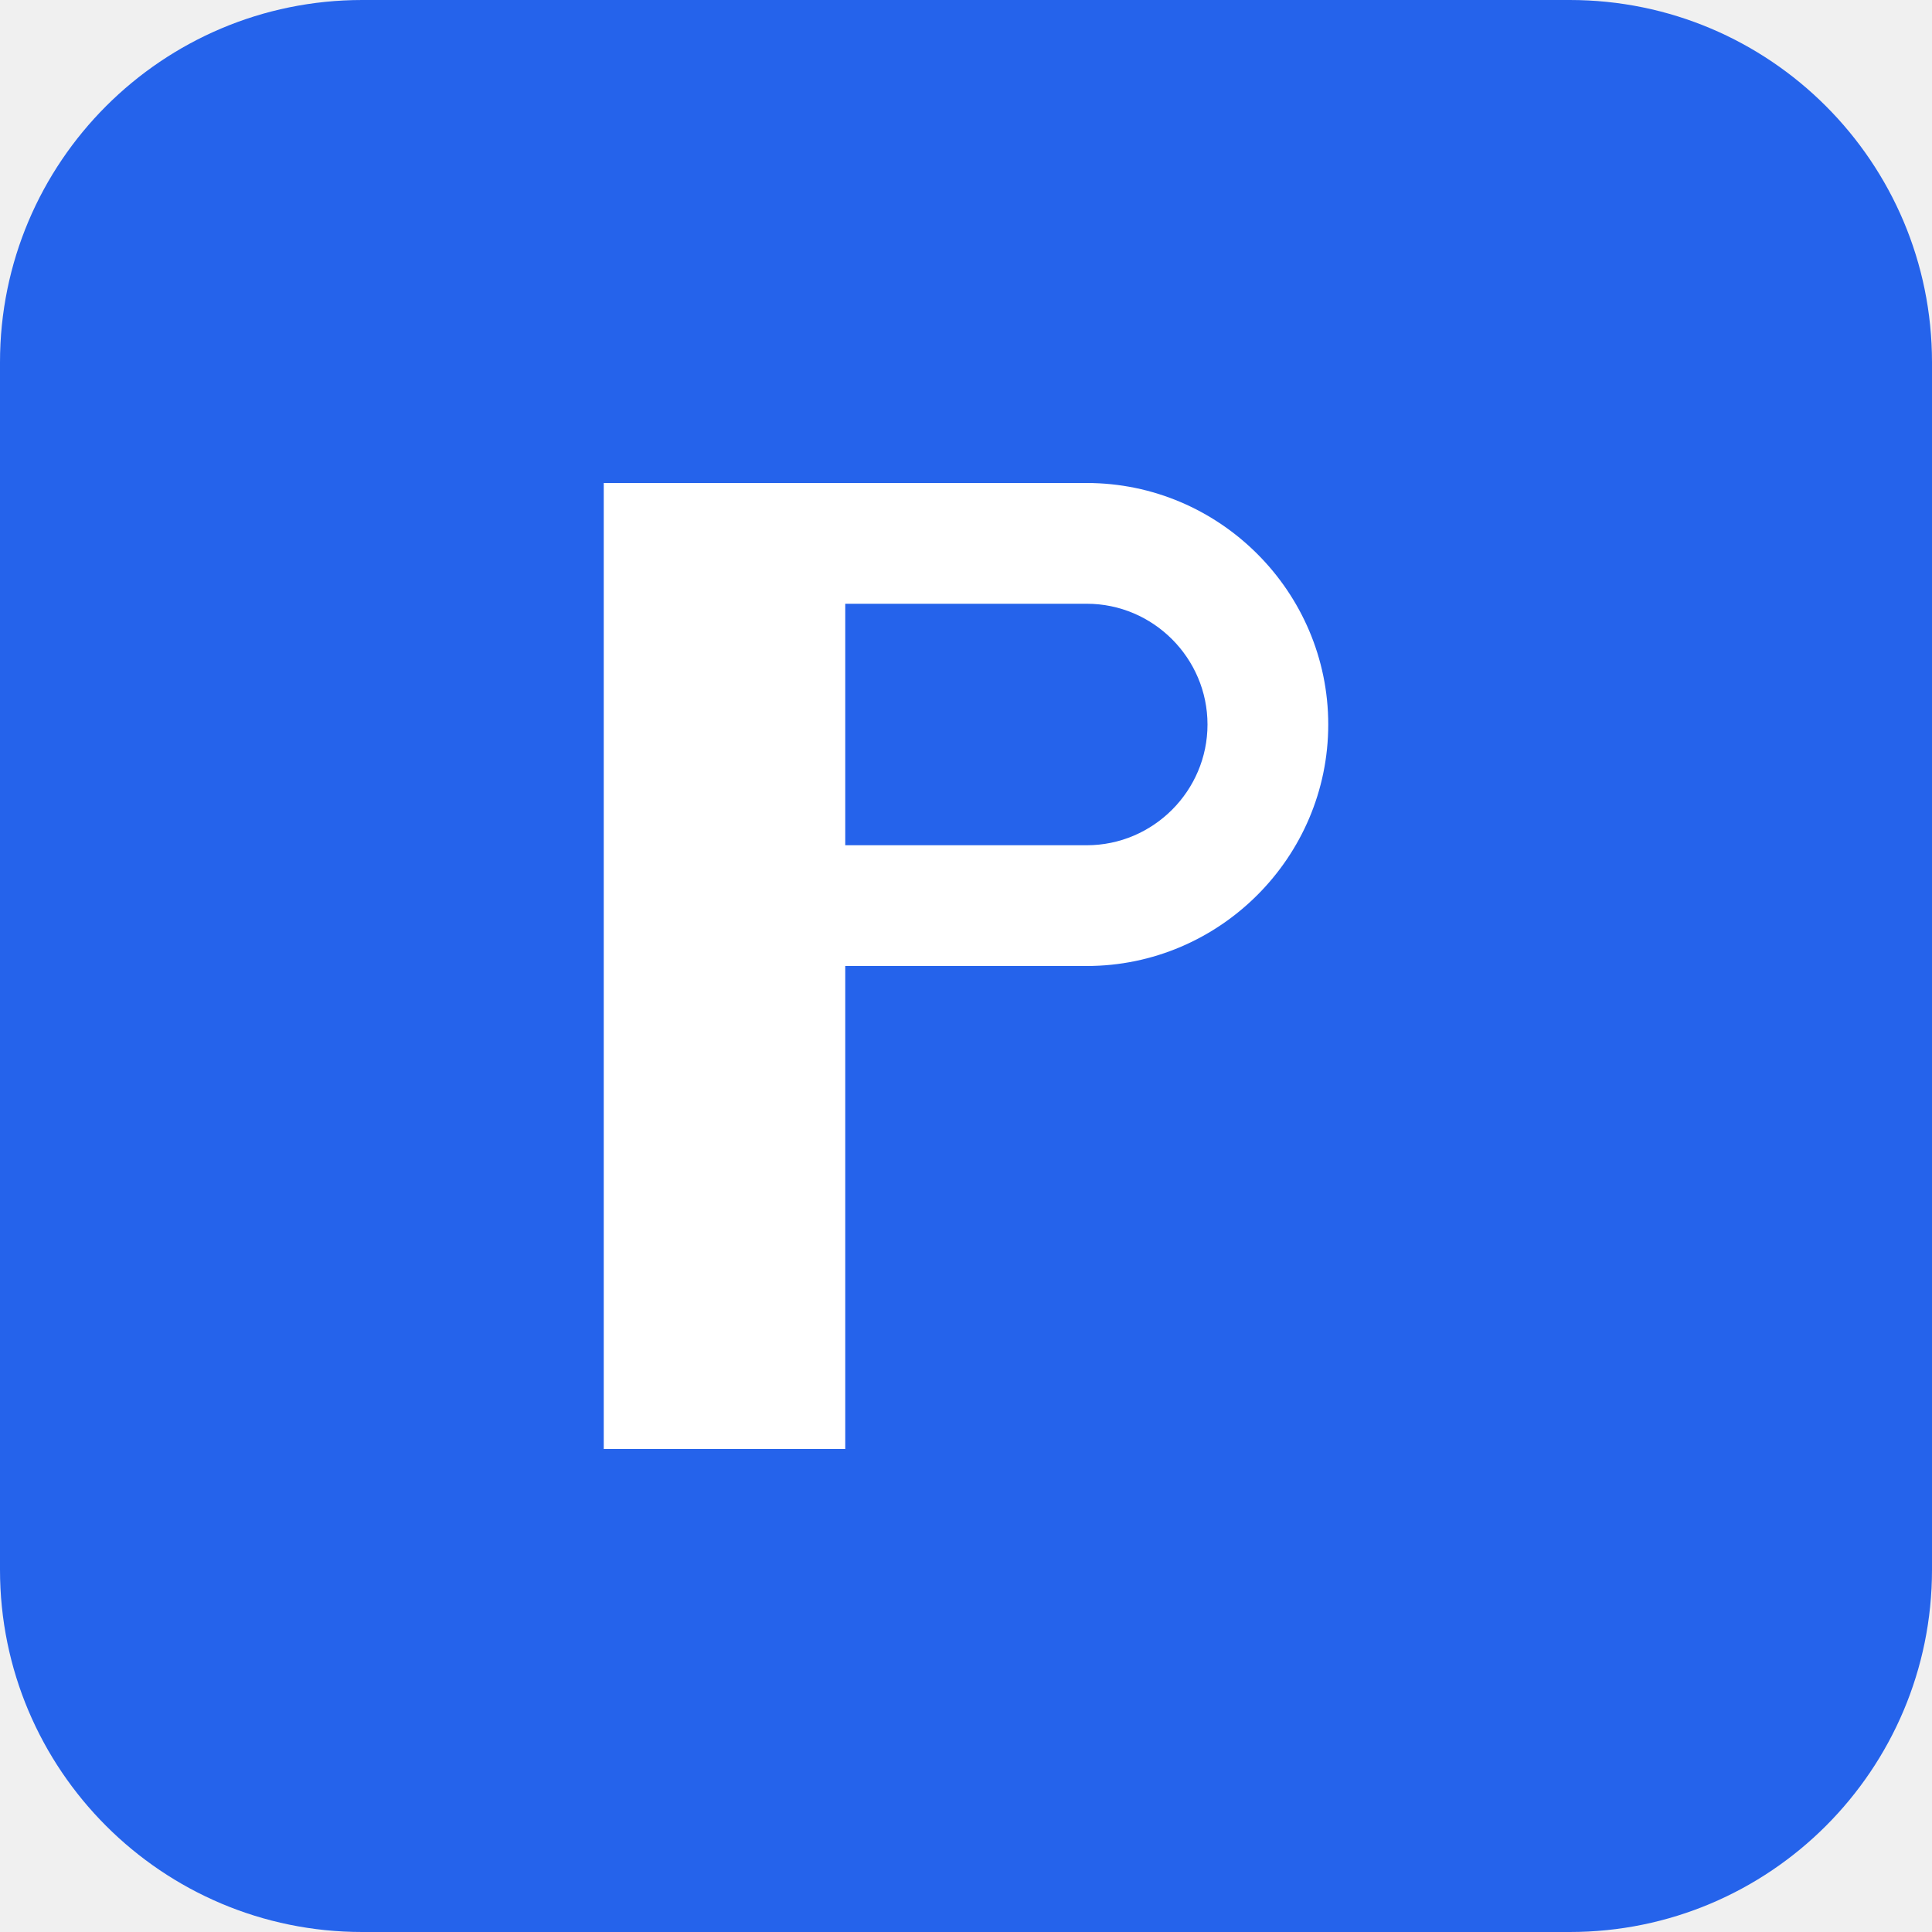
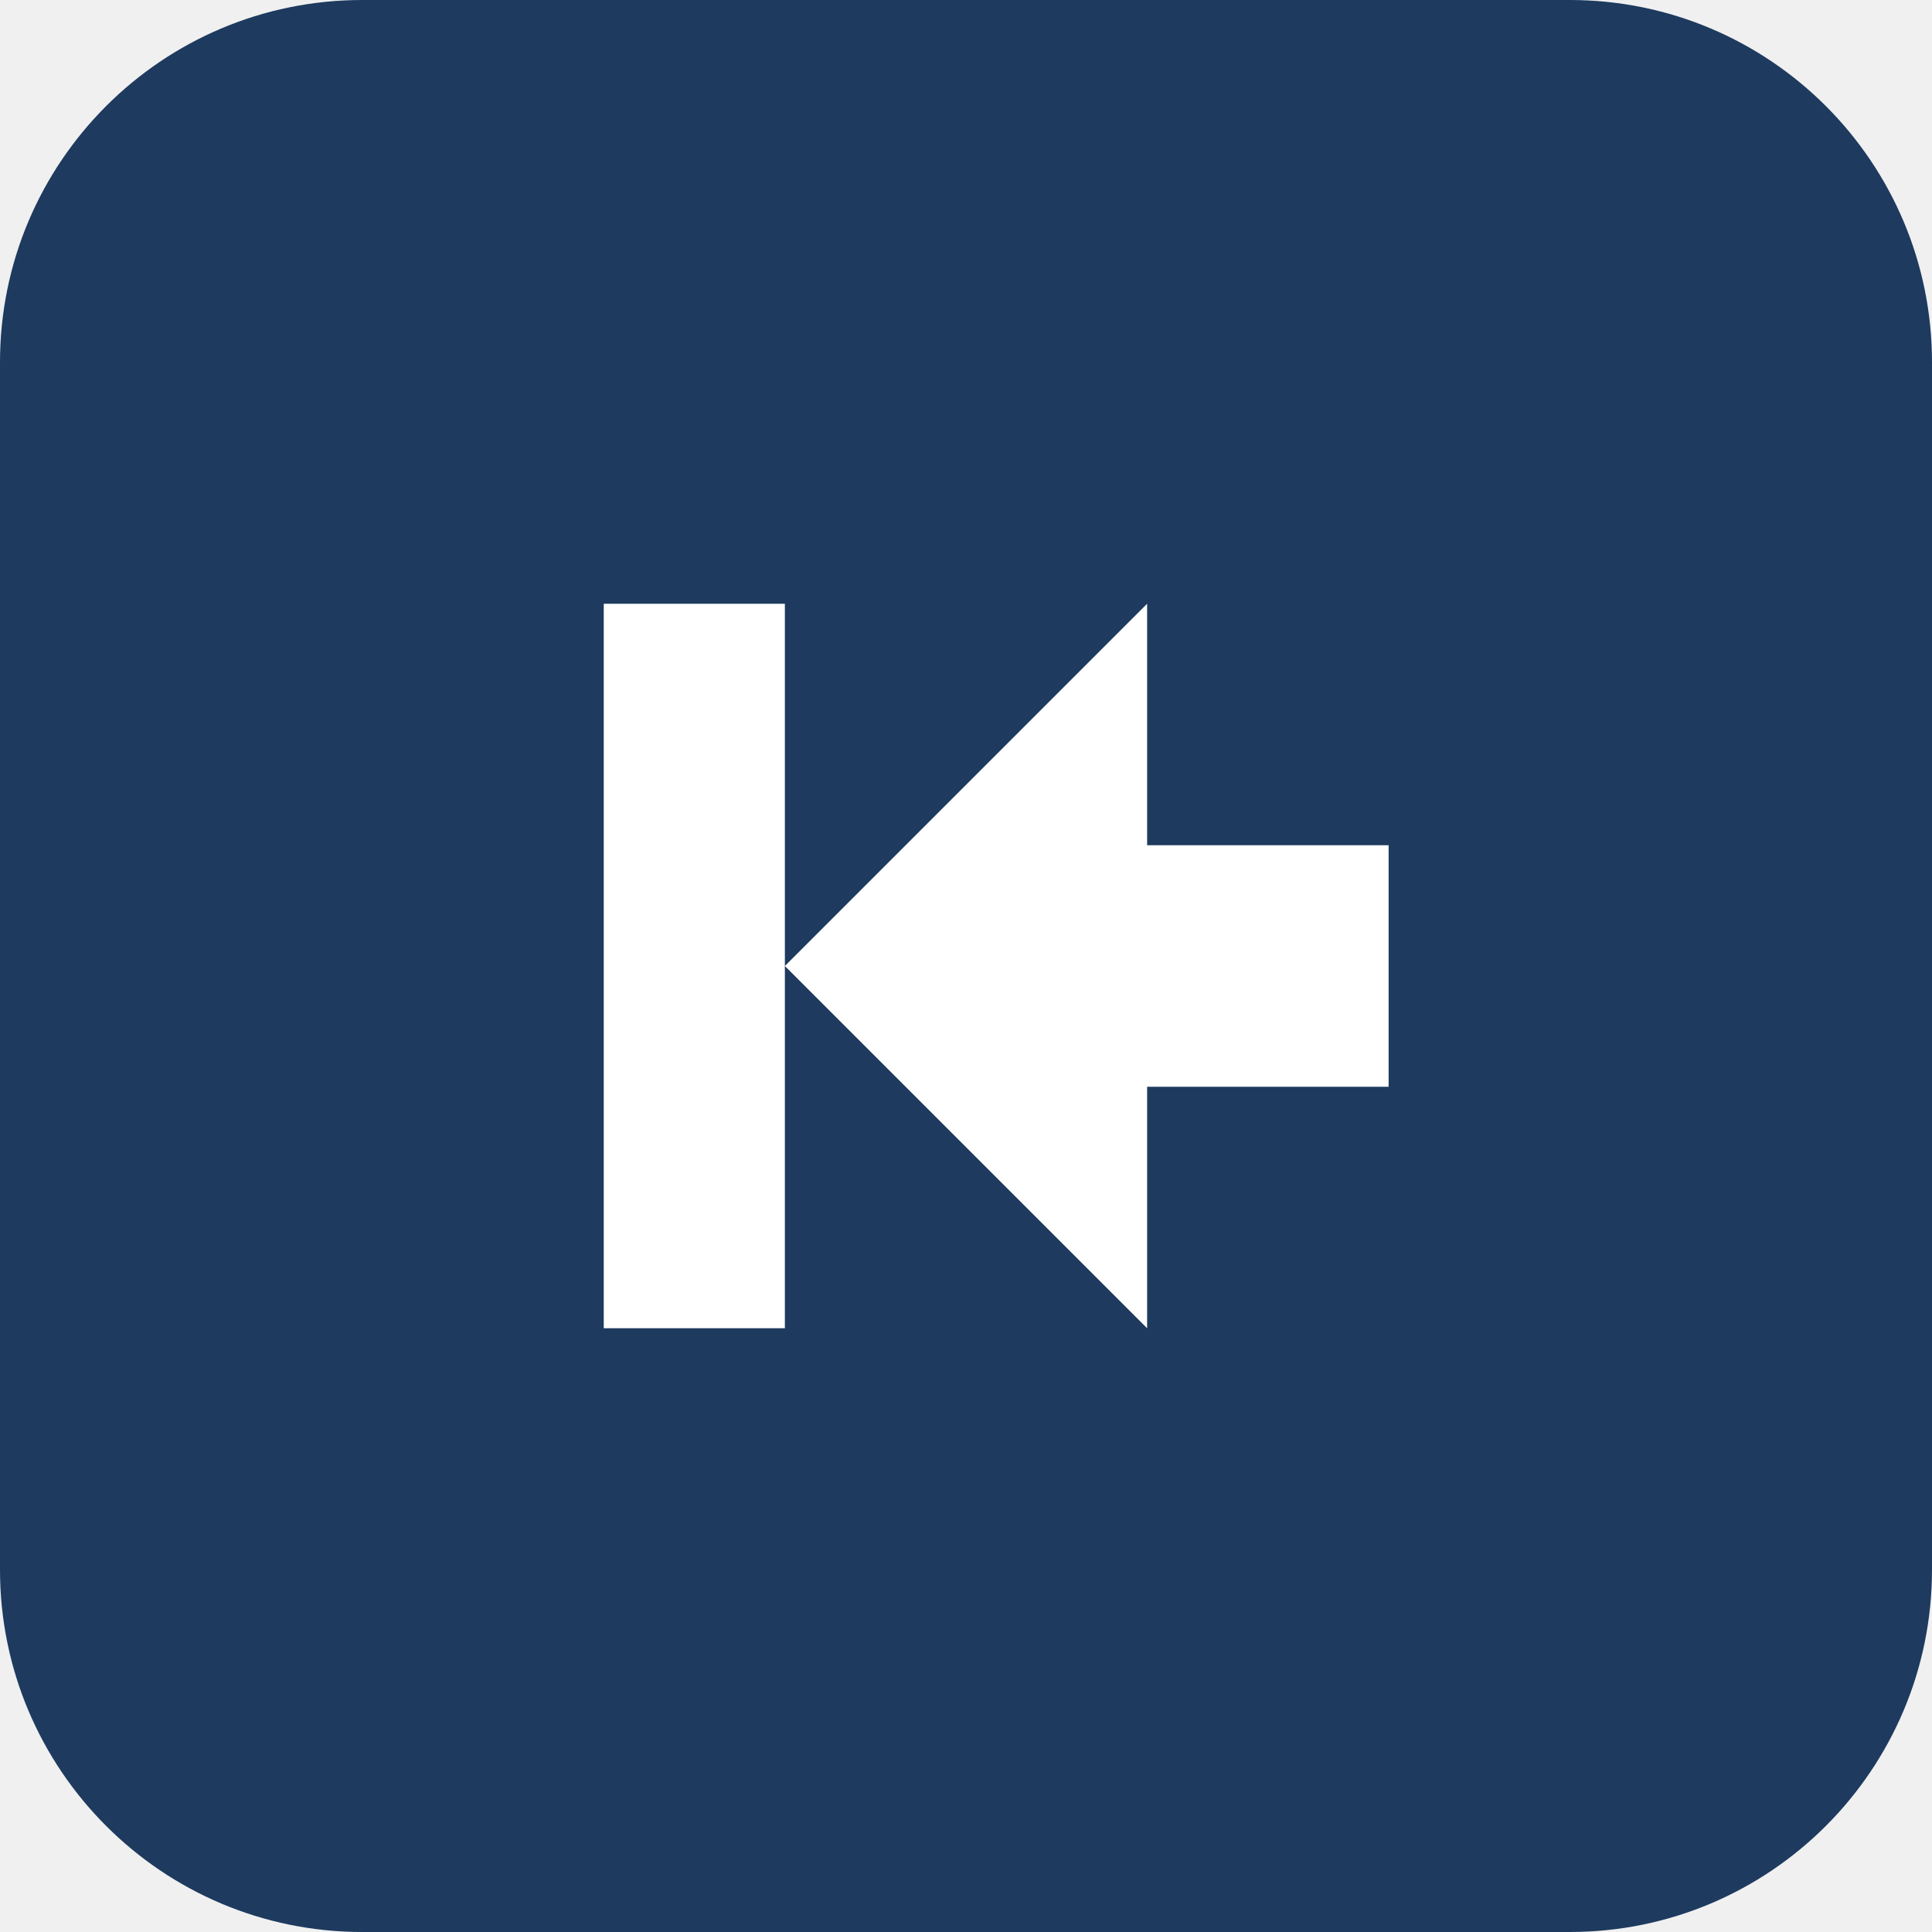
<svg xmlns="http://www.w3.org/2000/svg" width="32" height="32" viewBox="0 0 32 32">
-   <rect width="32" height="32" rx="6" fill="#2563eb" />
-   <path d="M10 8h8c2.2 0 4 1.8 4 4s-1.8 4-4 4h-4v8h-4V8zm8 6c1.1 0 2-.9 2-2s-.9-2-2-2h-4v4h4z" fill="white" />
+   <rect width="32" height="32" rx="6" fill="#1e3a5f" />
+   <path d="M10 10h3v12h-3V10zm9 0l-6 6 6 6v-4h4v-4h-4v-4z" fill="white" />
</svg>
